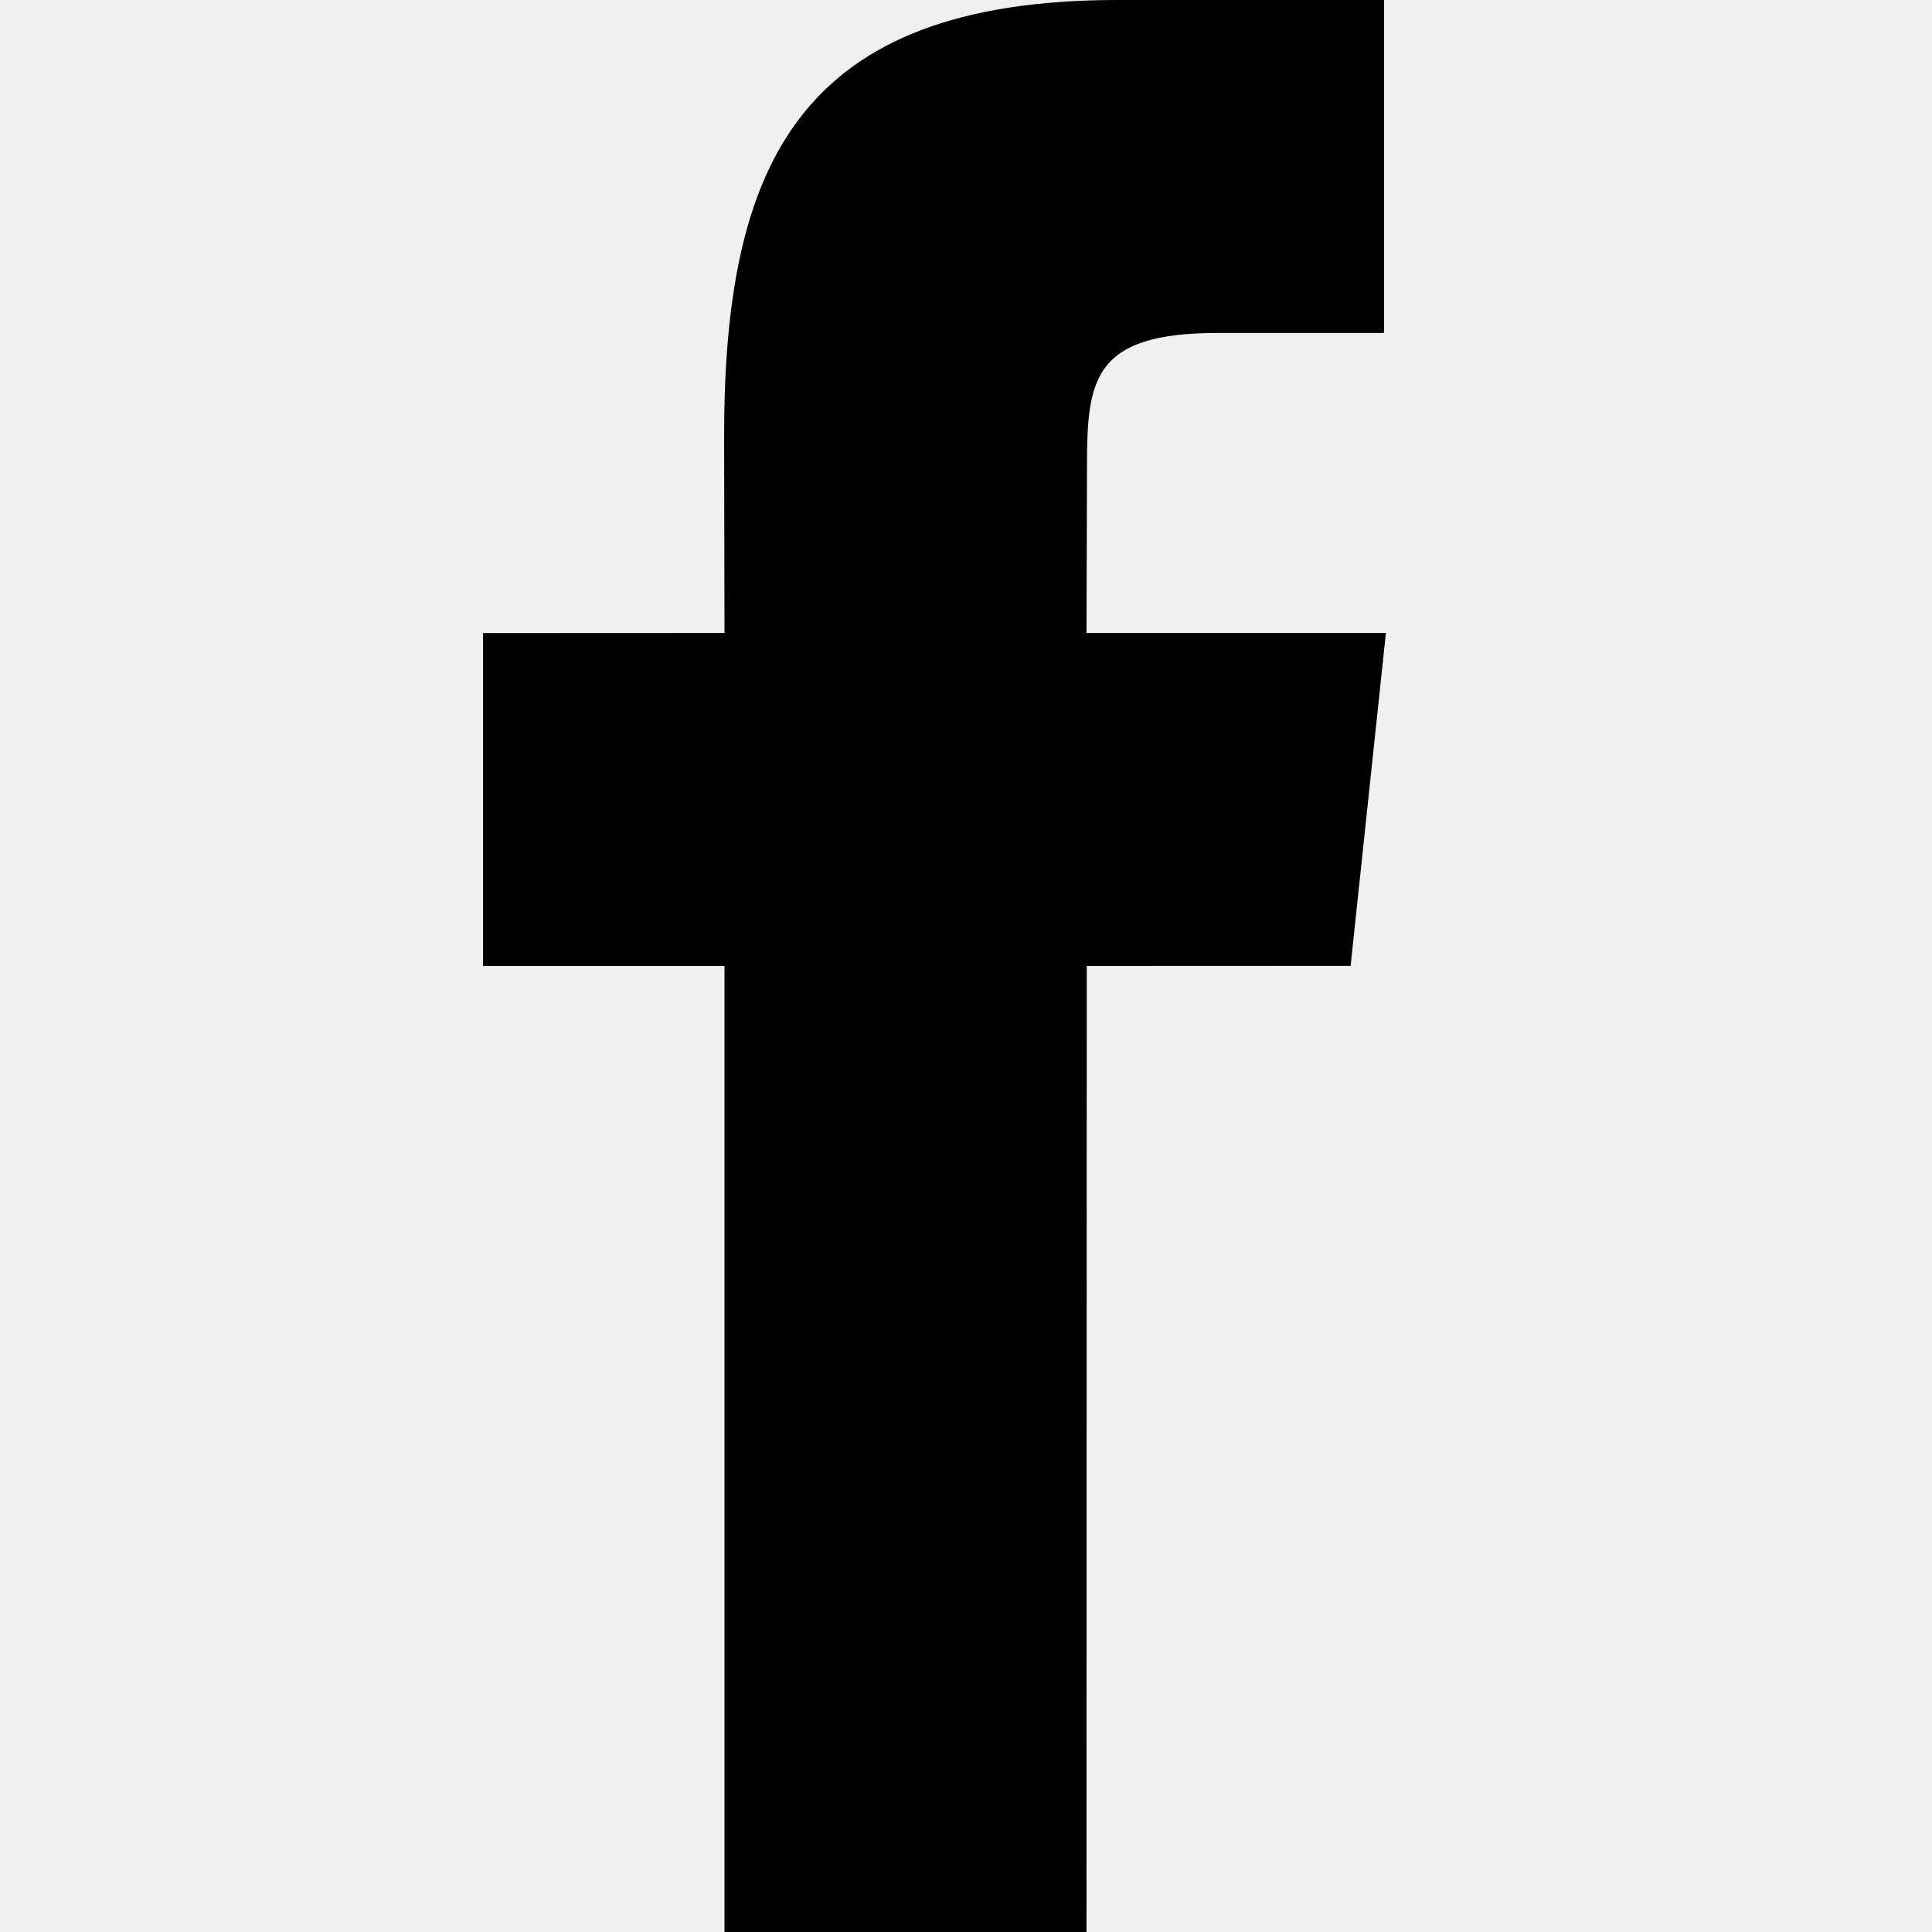
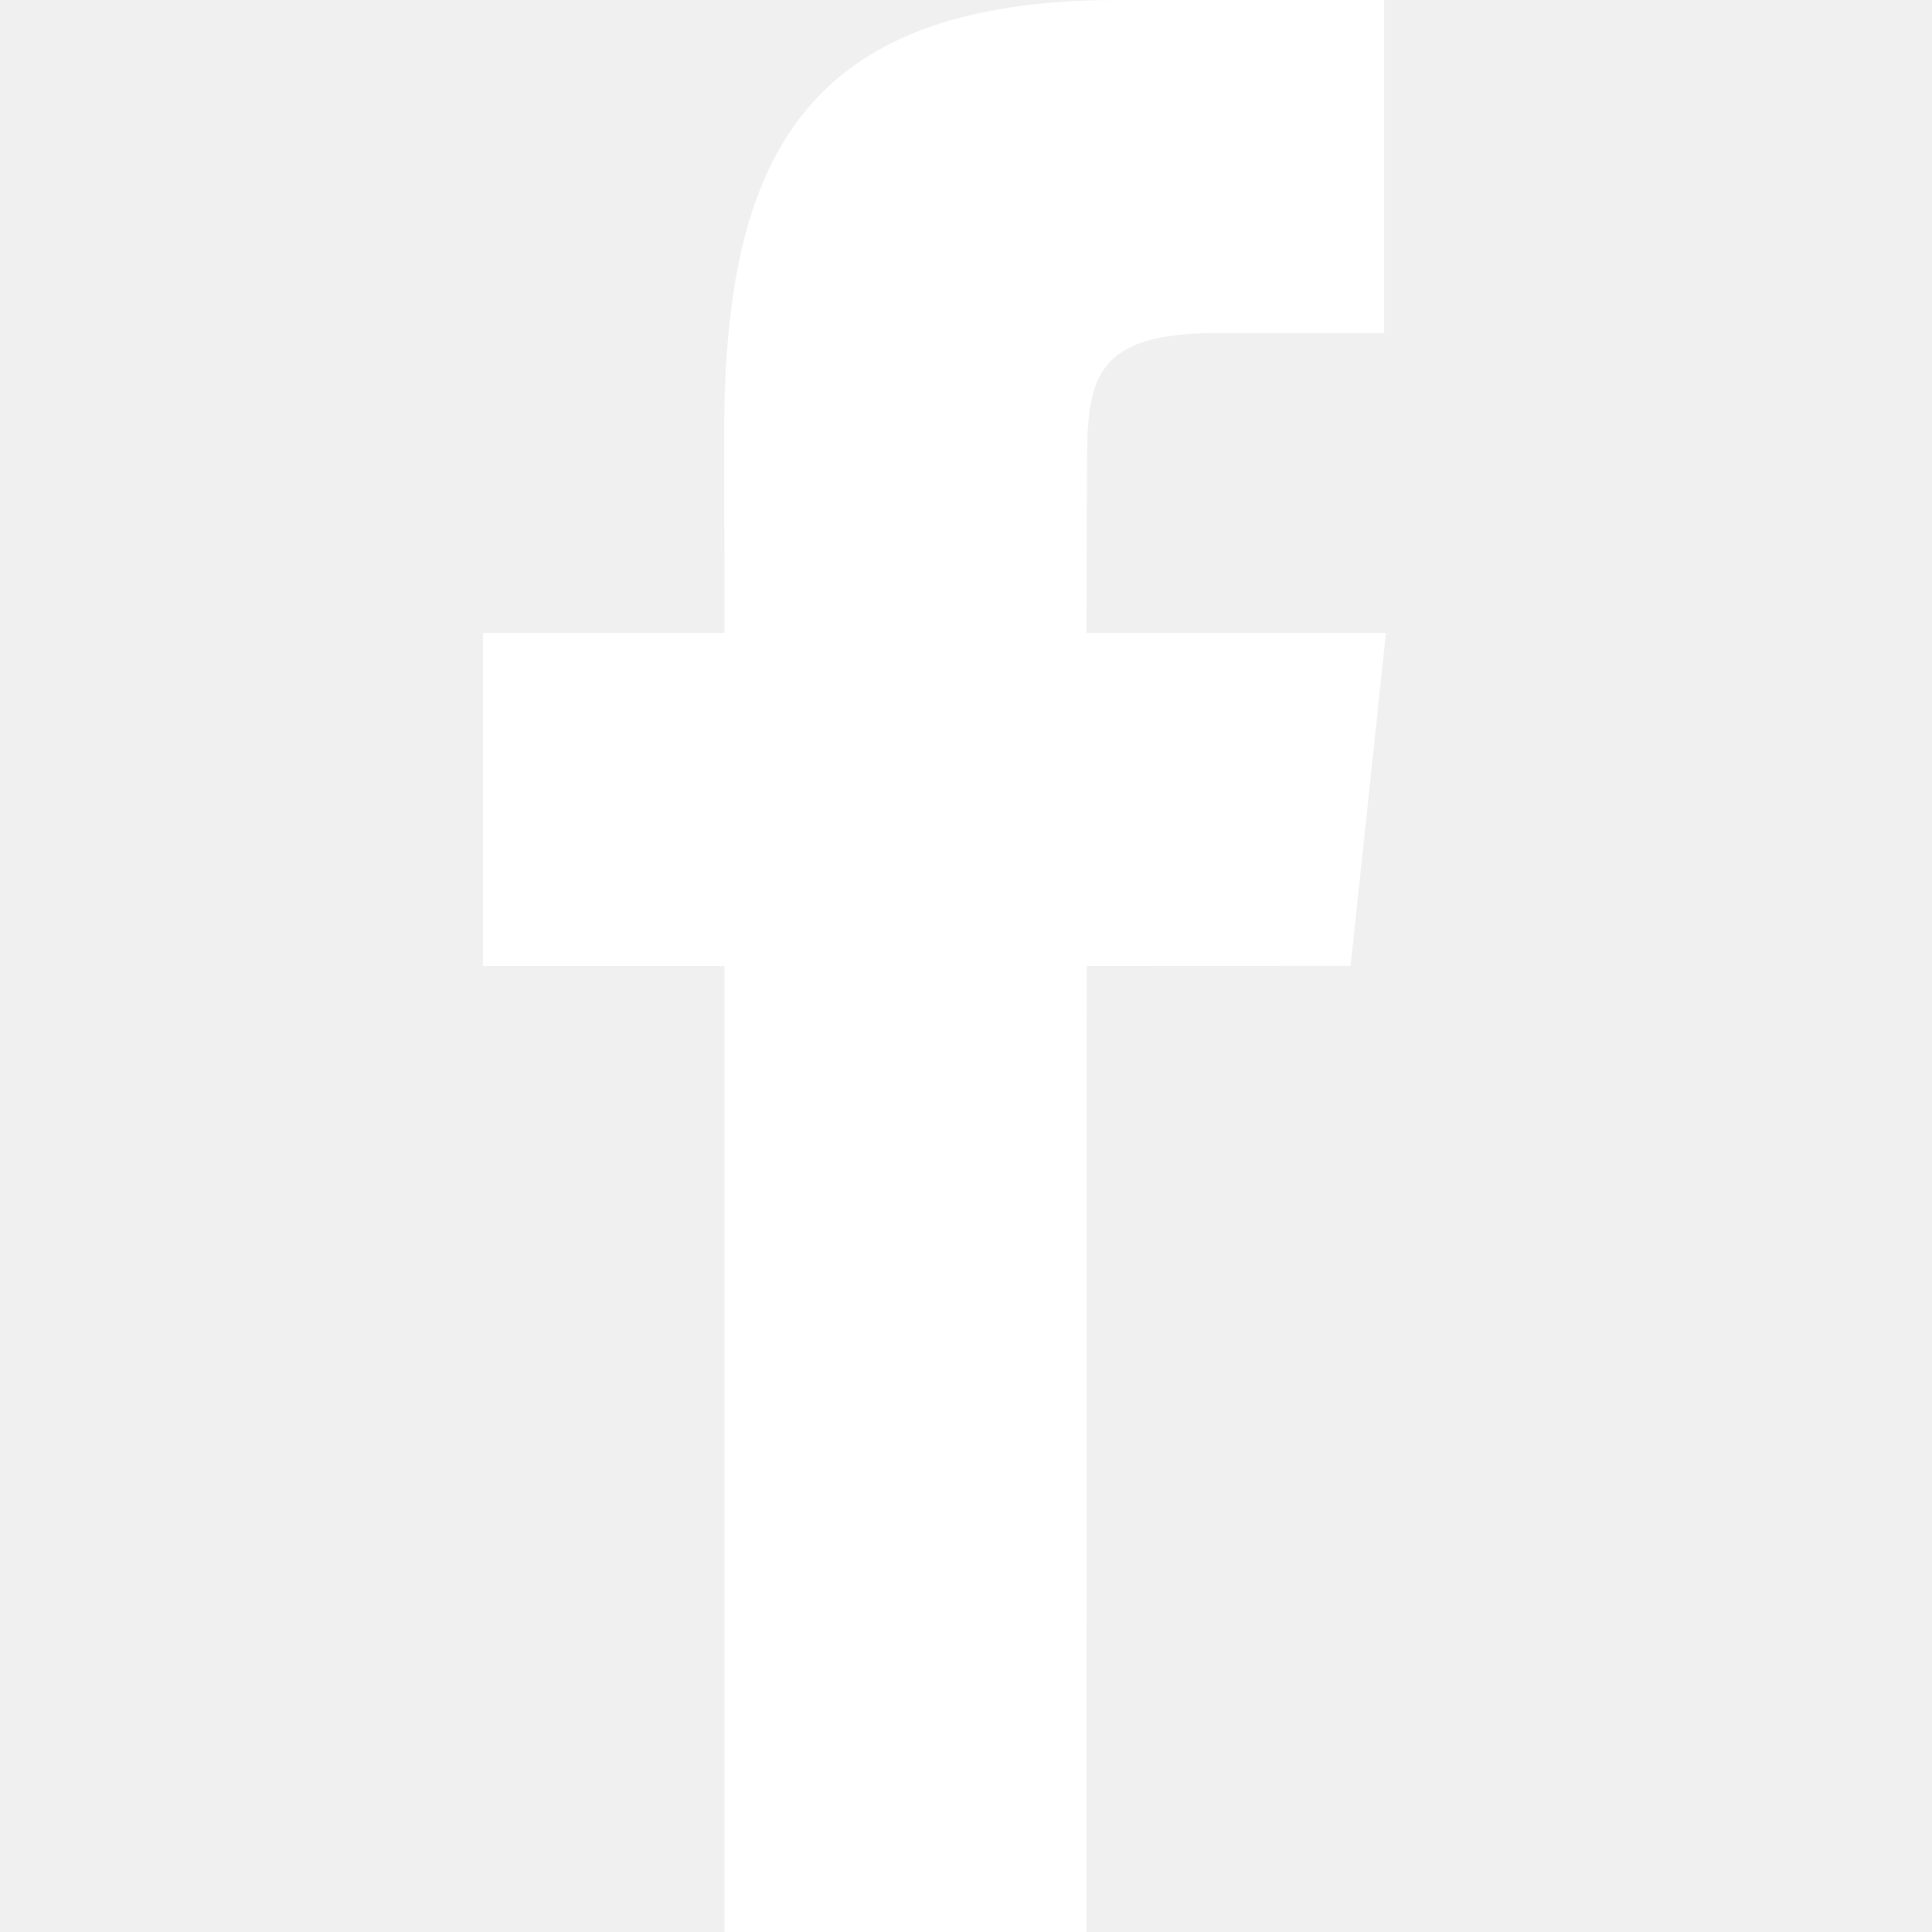
- <svg xmlns="http://www.w3.org/2000/svg" version="1.1" width="512" height="512" viewBox="0 0 512 512">
+ <svg xmlns="http://www.w3.org/2000/svg" version="1.1" width="512" height="512" viewBox="0 0 512 512" fill="white">
  <g id="icomoon-ignore">
</g>
  <path d="M287.935 512h-95.935v-256h-64v-88.225l64-0.029-0.104-51.976c0-71.976 19.517-115.77 104.299-115.77h70.588v88.242h-44.115c-33.016 0-34.603 12.328-34.603 35.342l-0.131 44.162h79.345l-9.352 88.225-69.927 0.029-0.065 256z" />
</svg>
